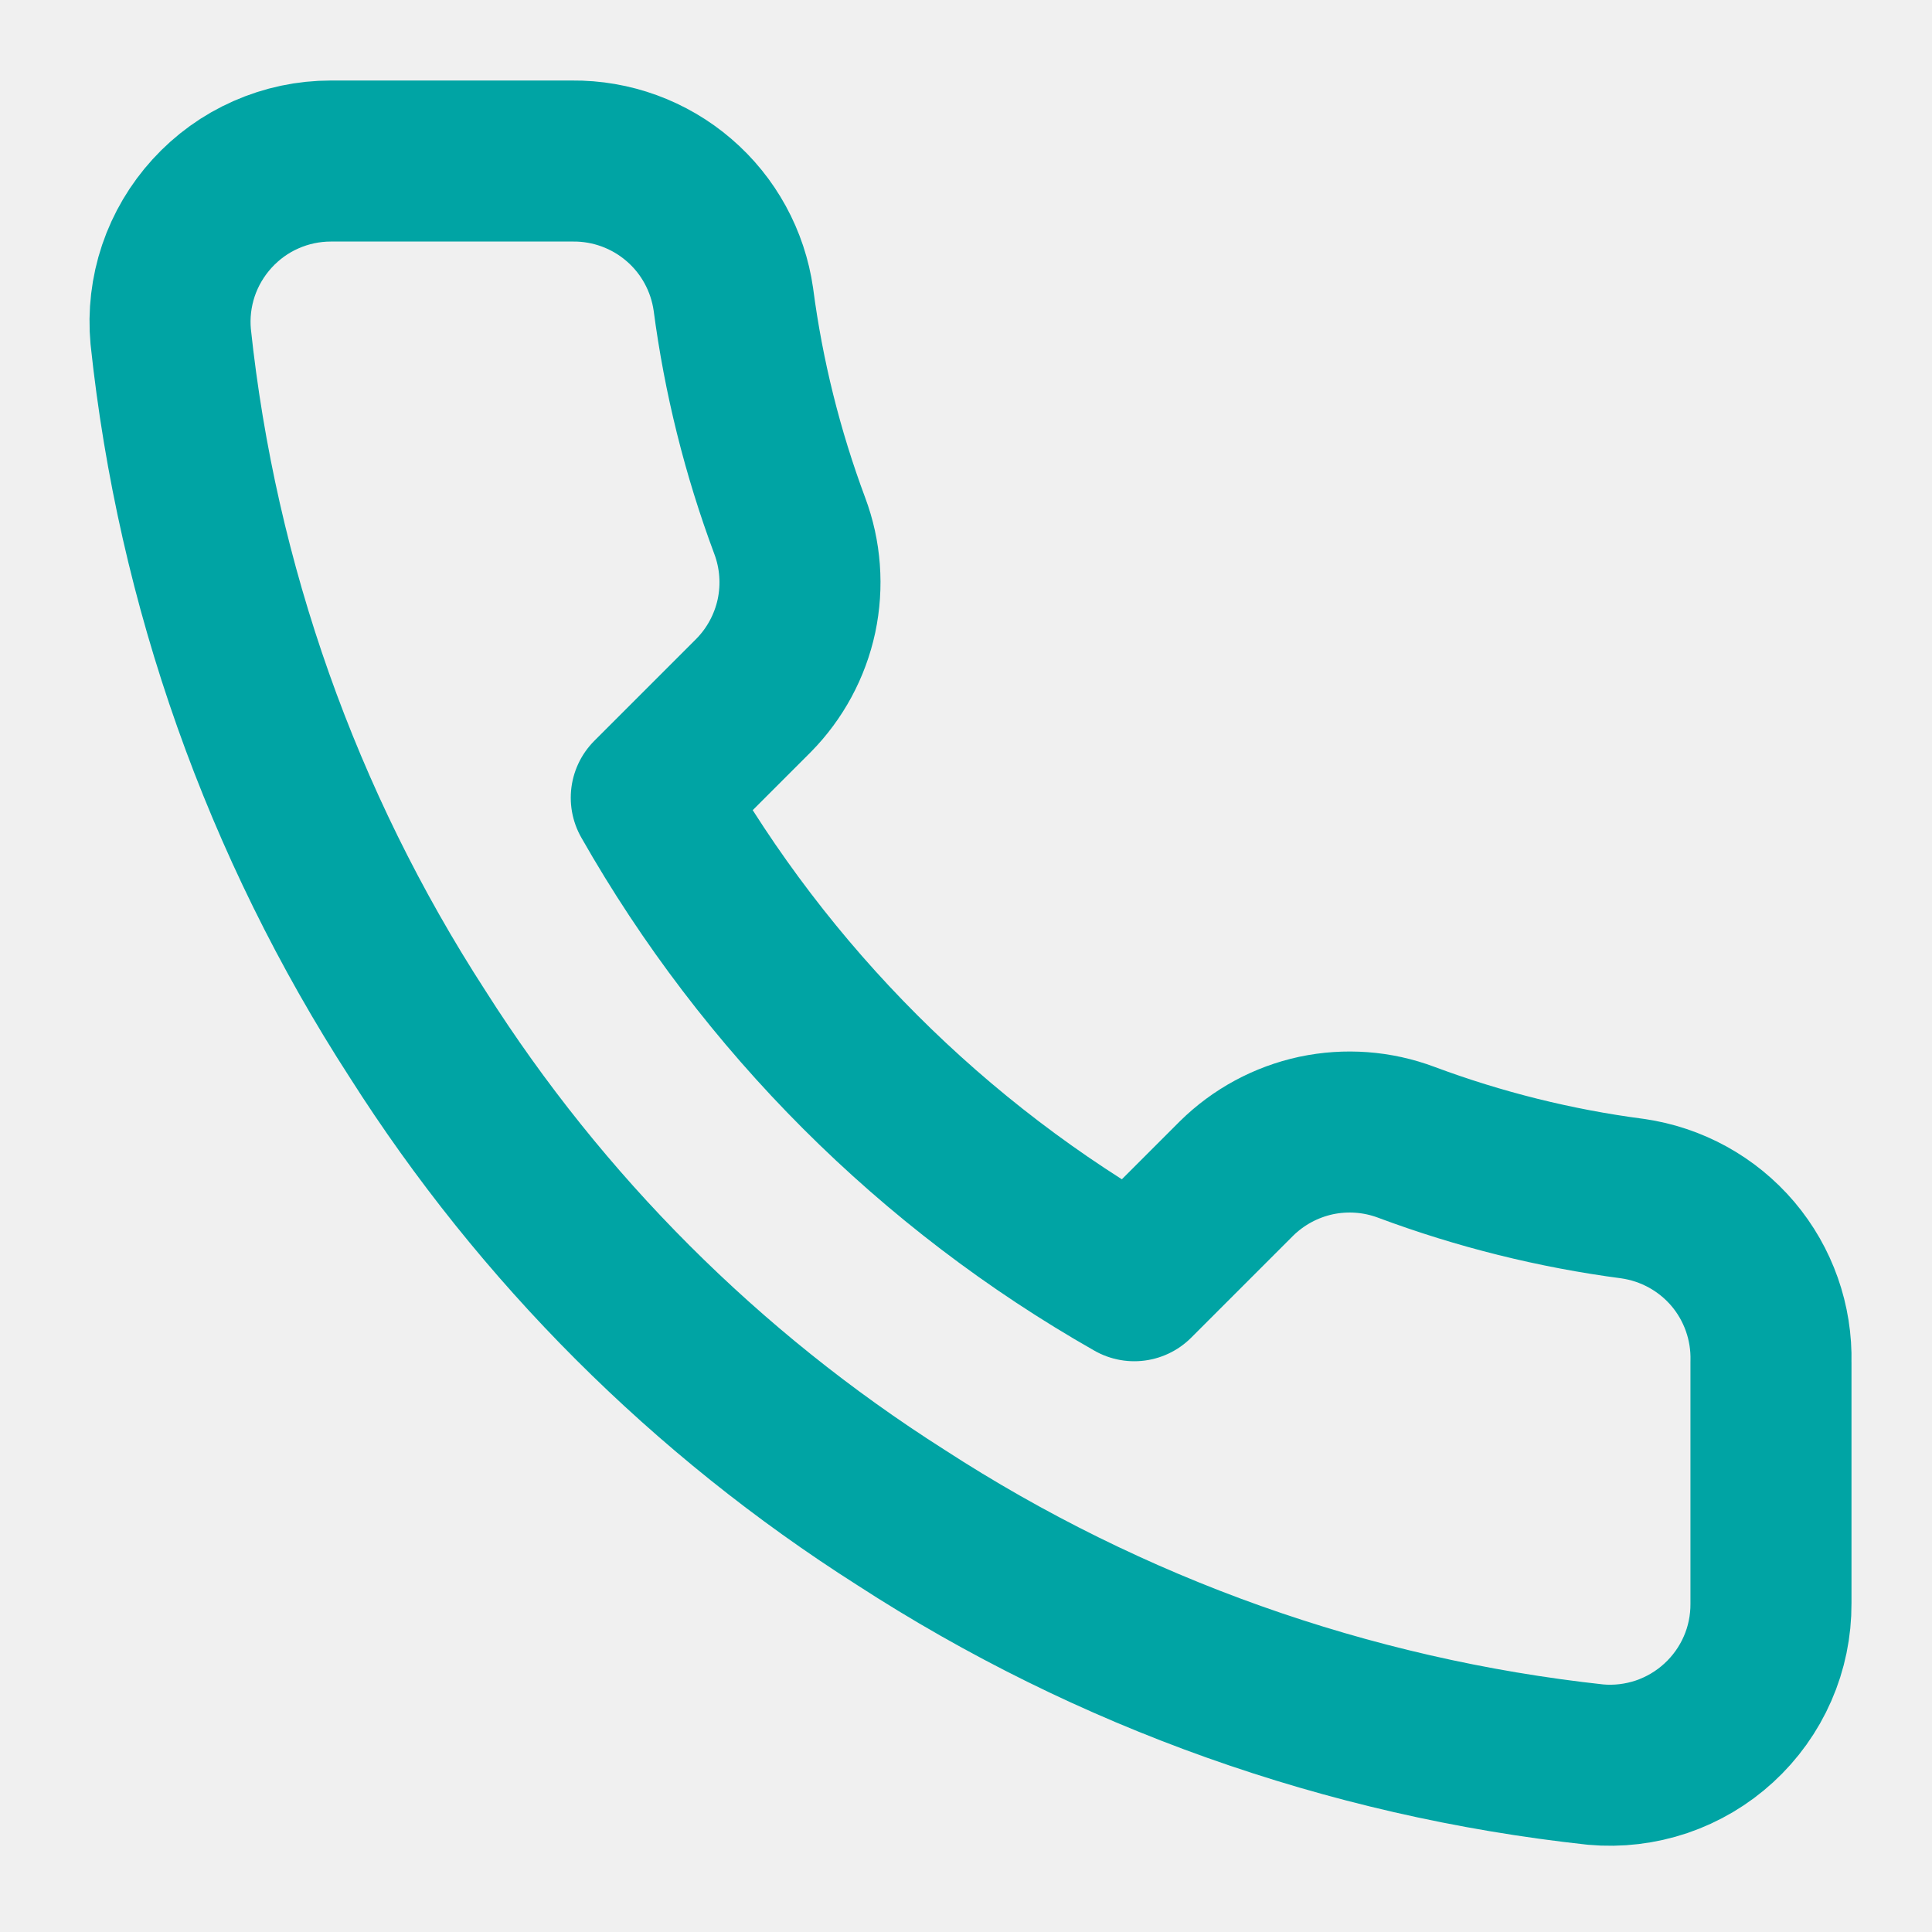
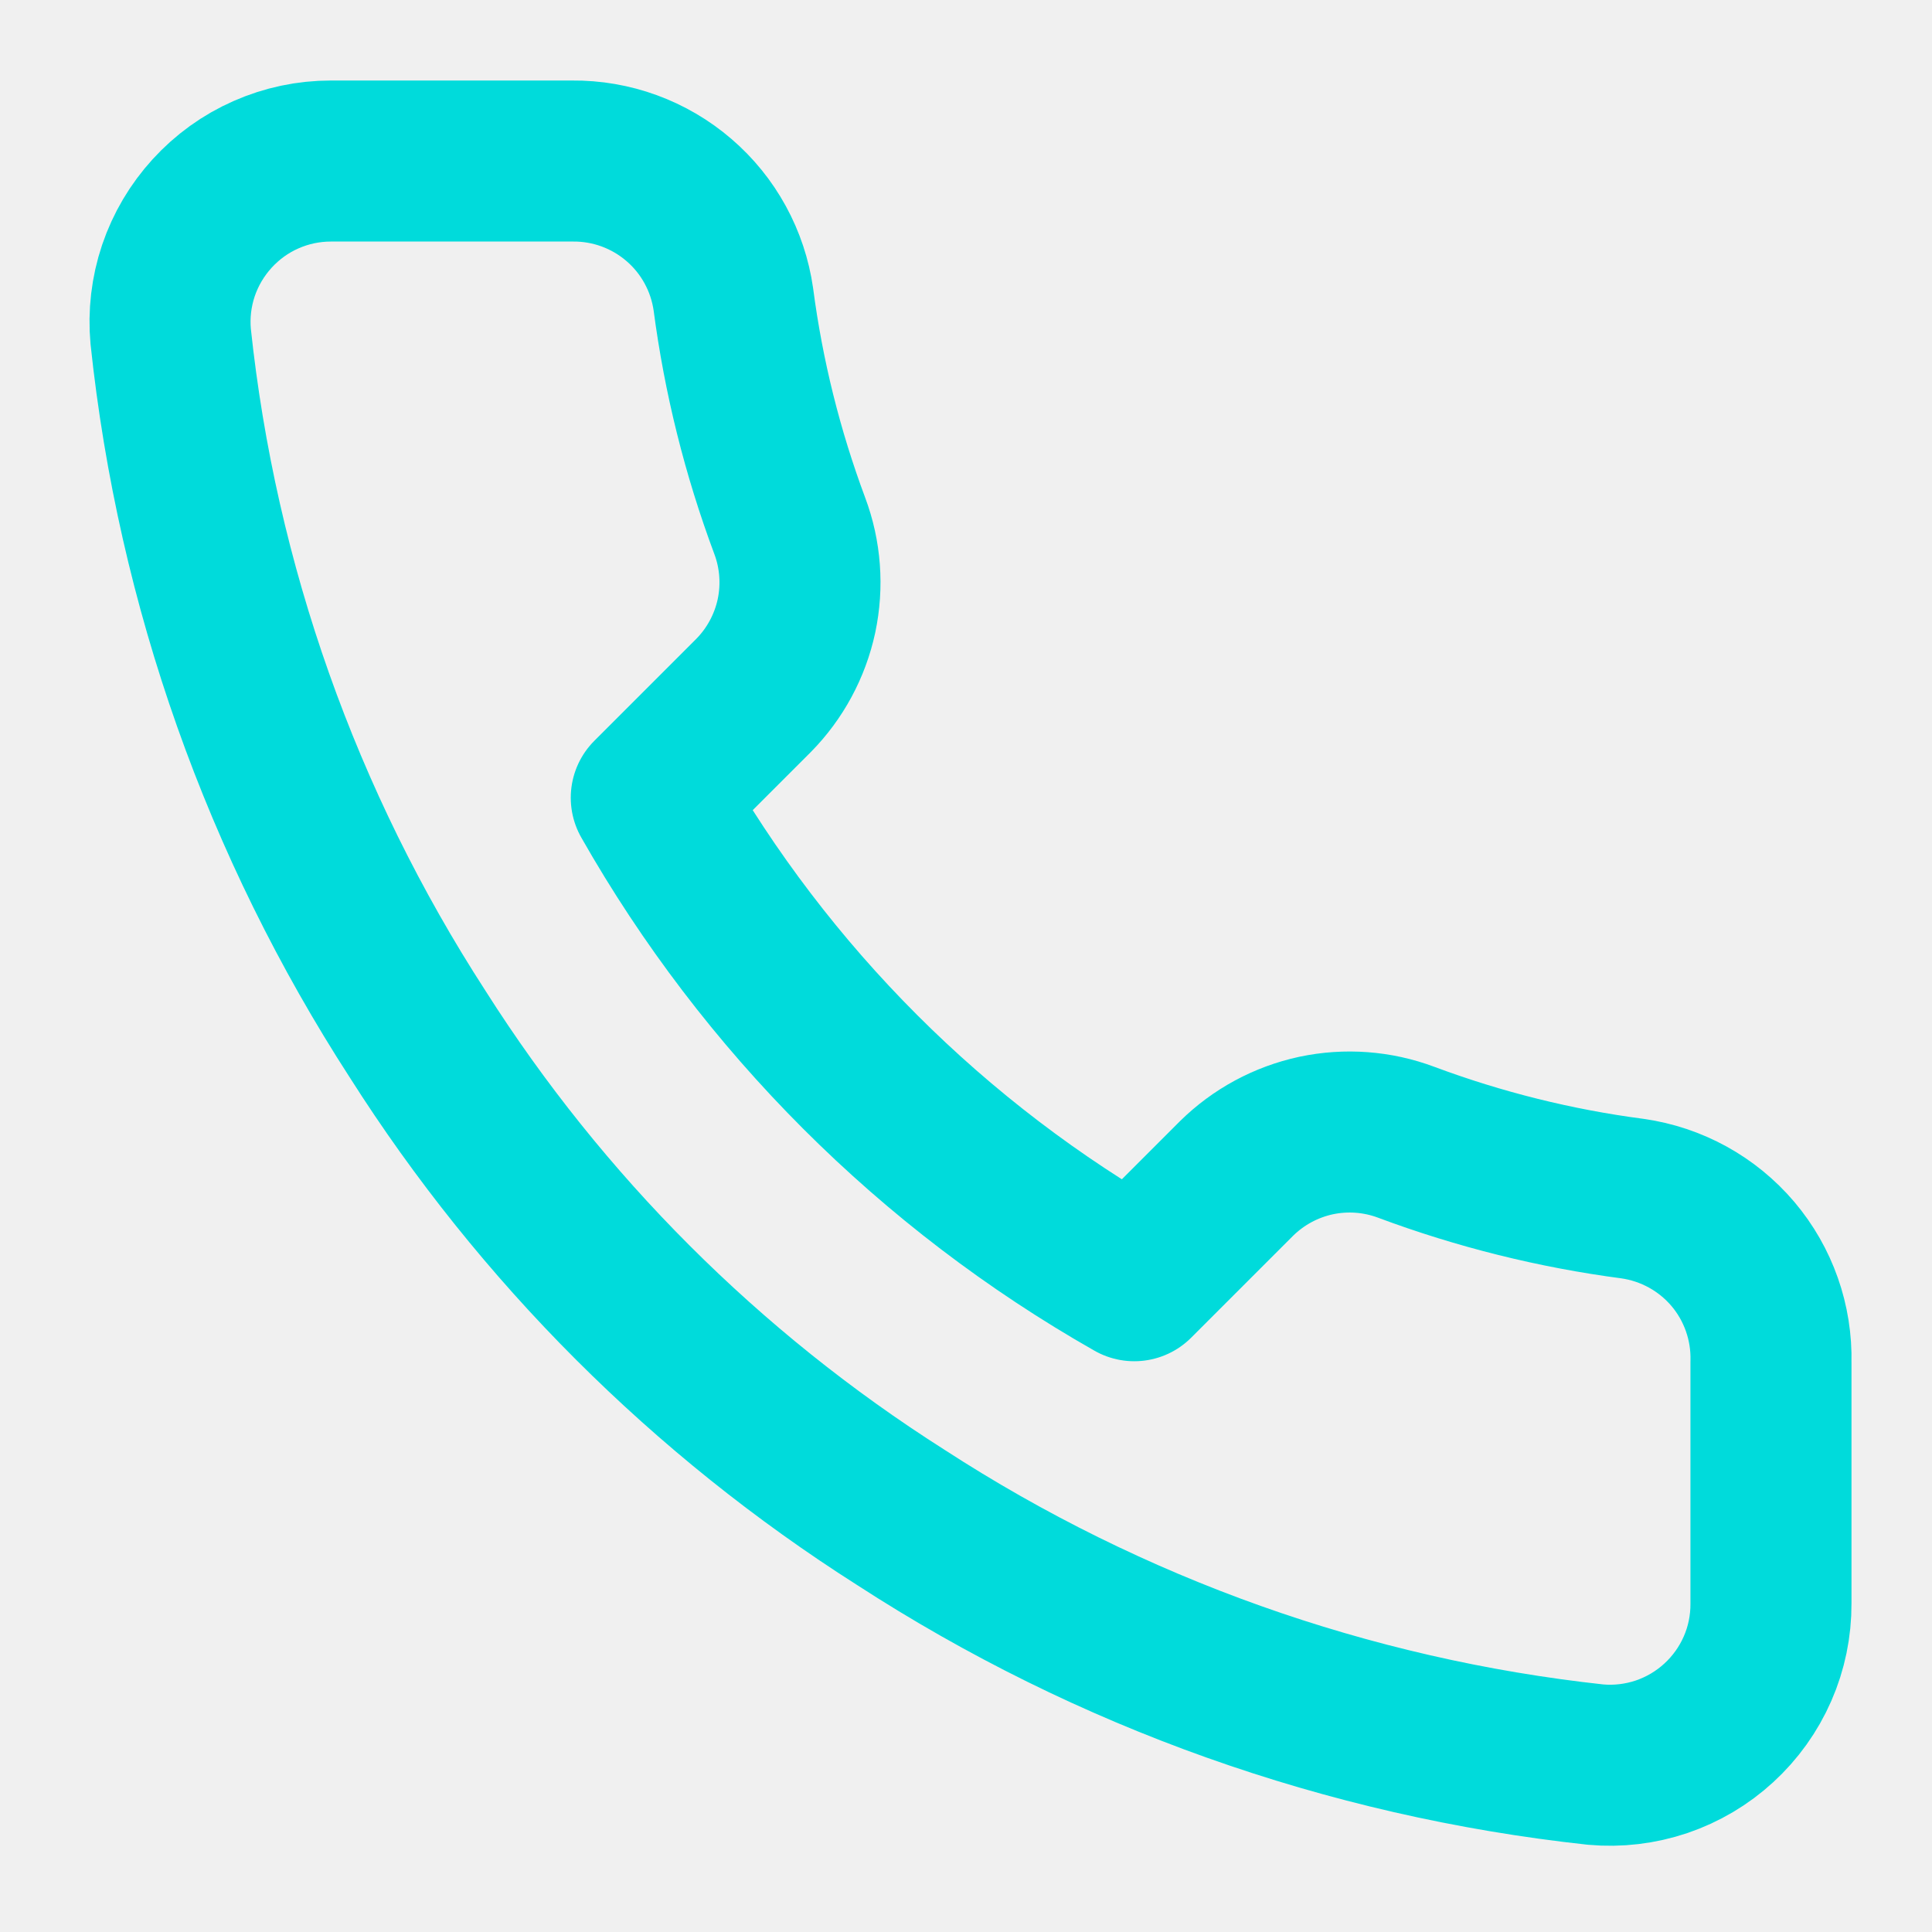
<svg xmlns="http://www.w3.org/2000/svg" width="20" height="20" viewBox="0 0 20 20" fill="none">
  <g clip-path="url(#clip0_353_1163)">
-     <path d="M18.333 14.1V16.6C18.334 16.832 18.287 17.062 18.194 17.274C18.101 17.487 17.964 17.678 17.793 17.835C17.622 17.992 17.421 18.111 17.201 18.186C16.981 18.26 16.748 18.288 16.517 18.267C13.952 17.988 11.489 17.112 9.325 15.708C7.312 14.429 5.604 12.722 4.325 10.708C2.917 8.534 2.04 6.059 1.767 3.483C1.746 3.253 1.773 3.021 1.847 2.801C1.921 2.582 2.04 2.381 2.196 2.21C2.352 2.039 2.541 1.902 2.753 1.809C2.965 1.715 3.194 1.667 3.425 1.667H5.925C6.329 1.663 6.721 1.806 7.028 2.07C7.335 2.333 7.535 2.7 7.592 3.1C7.697 3.9 7.893 4.686 8.175 5.442C8.287 5.74 8.311 6.064 8.245 6.376C8.178 6.687 8.024 6.973 7.8 7.2L6.742 8.258C7.928 10.345 9.655 12.072 11.742 13.258L12.8 12.2C13.027 11.976 13.313 11.822 13.624 11.755C13.936 11.689 14.26 11.713 14.558 11.825C15.314 12.107 16.1 12.303 16.9 12.408C17.305 12.466 17.674 12.669 17.939 12.981C18.203 13.293 18.343 13.691 18.333 14.1Z" stroke="#00A4A4" stroke-width="1.667" stroke-linecap="round" stroke-linejoin="round" />
+     <path d="M18.333 14.1V16.6C18.334 16.832 18.287 17.062 18.194 17.274C18.101 17.487 17.964 17.678 17.793 17.835C17.622 17.992 17.421 18.111 17.201 18.186C16.981 18.26 16.748 18.288 16.517 18.267C13.952 17.988 11.489 17.112 9.325 15.708C7.312 14.429 5.604 12.722 4.325 10.708C2.917 8.534 2.04 6.059 1.767 3.483C1.746 3.253 1.773 3.021 1.847 2.801C1.921 2.582 2.04 2.381 2.196 2.21C2.352 2.039 2.541 1.902 2.753 1.809C2.965 1.715 3.194 1.667 3.425 1.667H5.925C6.329 1.663 6.721 1.806 7.028 2.07C7.335 2.333 7.535 2.7 7.592 3.1C7.697 3.9 7.893 4.686 8.175 5.442C8.287 5.74 8.311 6.064 8.245 6.376C8.178 6.687 8.024 6.973 7.8 7.2L6.742 8.258C7.928 10.345 9.655 12.072 11.742 13.258L12.8 12.2C13.027 11.976 13.313 11.822 13.624 11.755C13.936 11.689 14.26 11.713 14.558 11.825C15.314 12.107 16.1 12.303 16.9 12.408C17.305 12.466 17.674 12.669 17.939 12.981C18.203 13.293 18.343 13.691 18.333 14.1Z" stroke="#00DBDB" stroke-width="1.667" stroke-linecap="round" stroke-linejoin="round" />
  </g>
  <defs>
    <clipPath id="clip0_353_1163">
      <rect width="20" height="20" fill="white" />
    </clipPath>
  </defs>
</svg>
